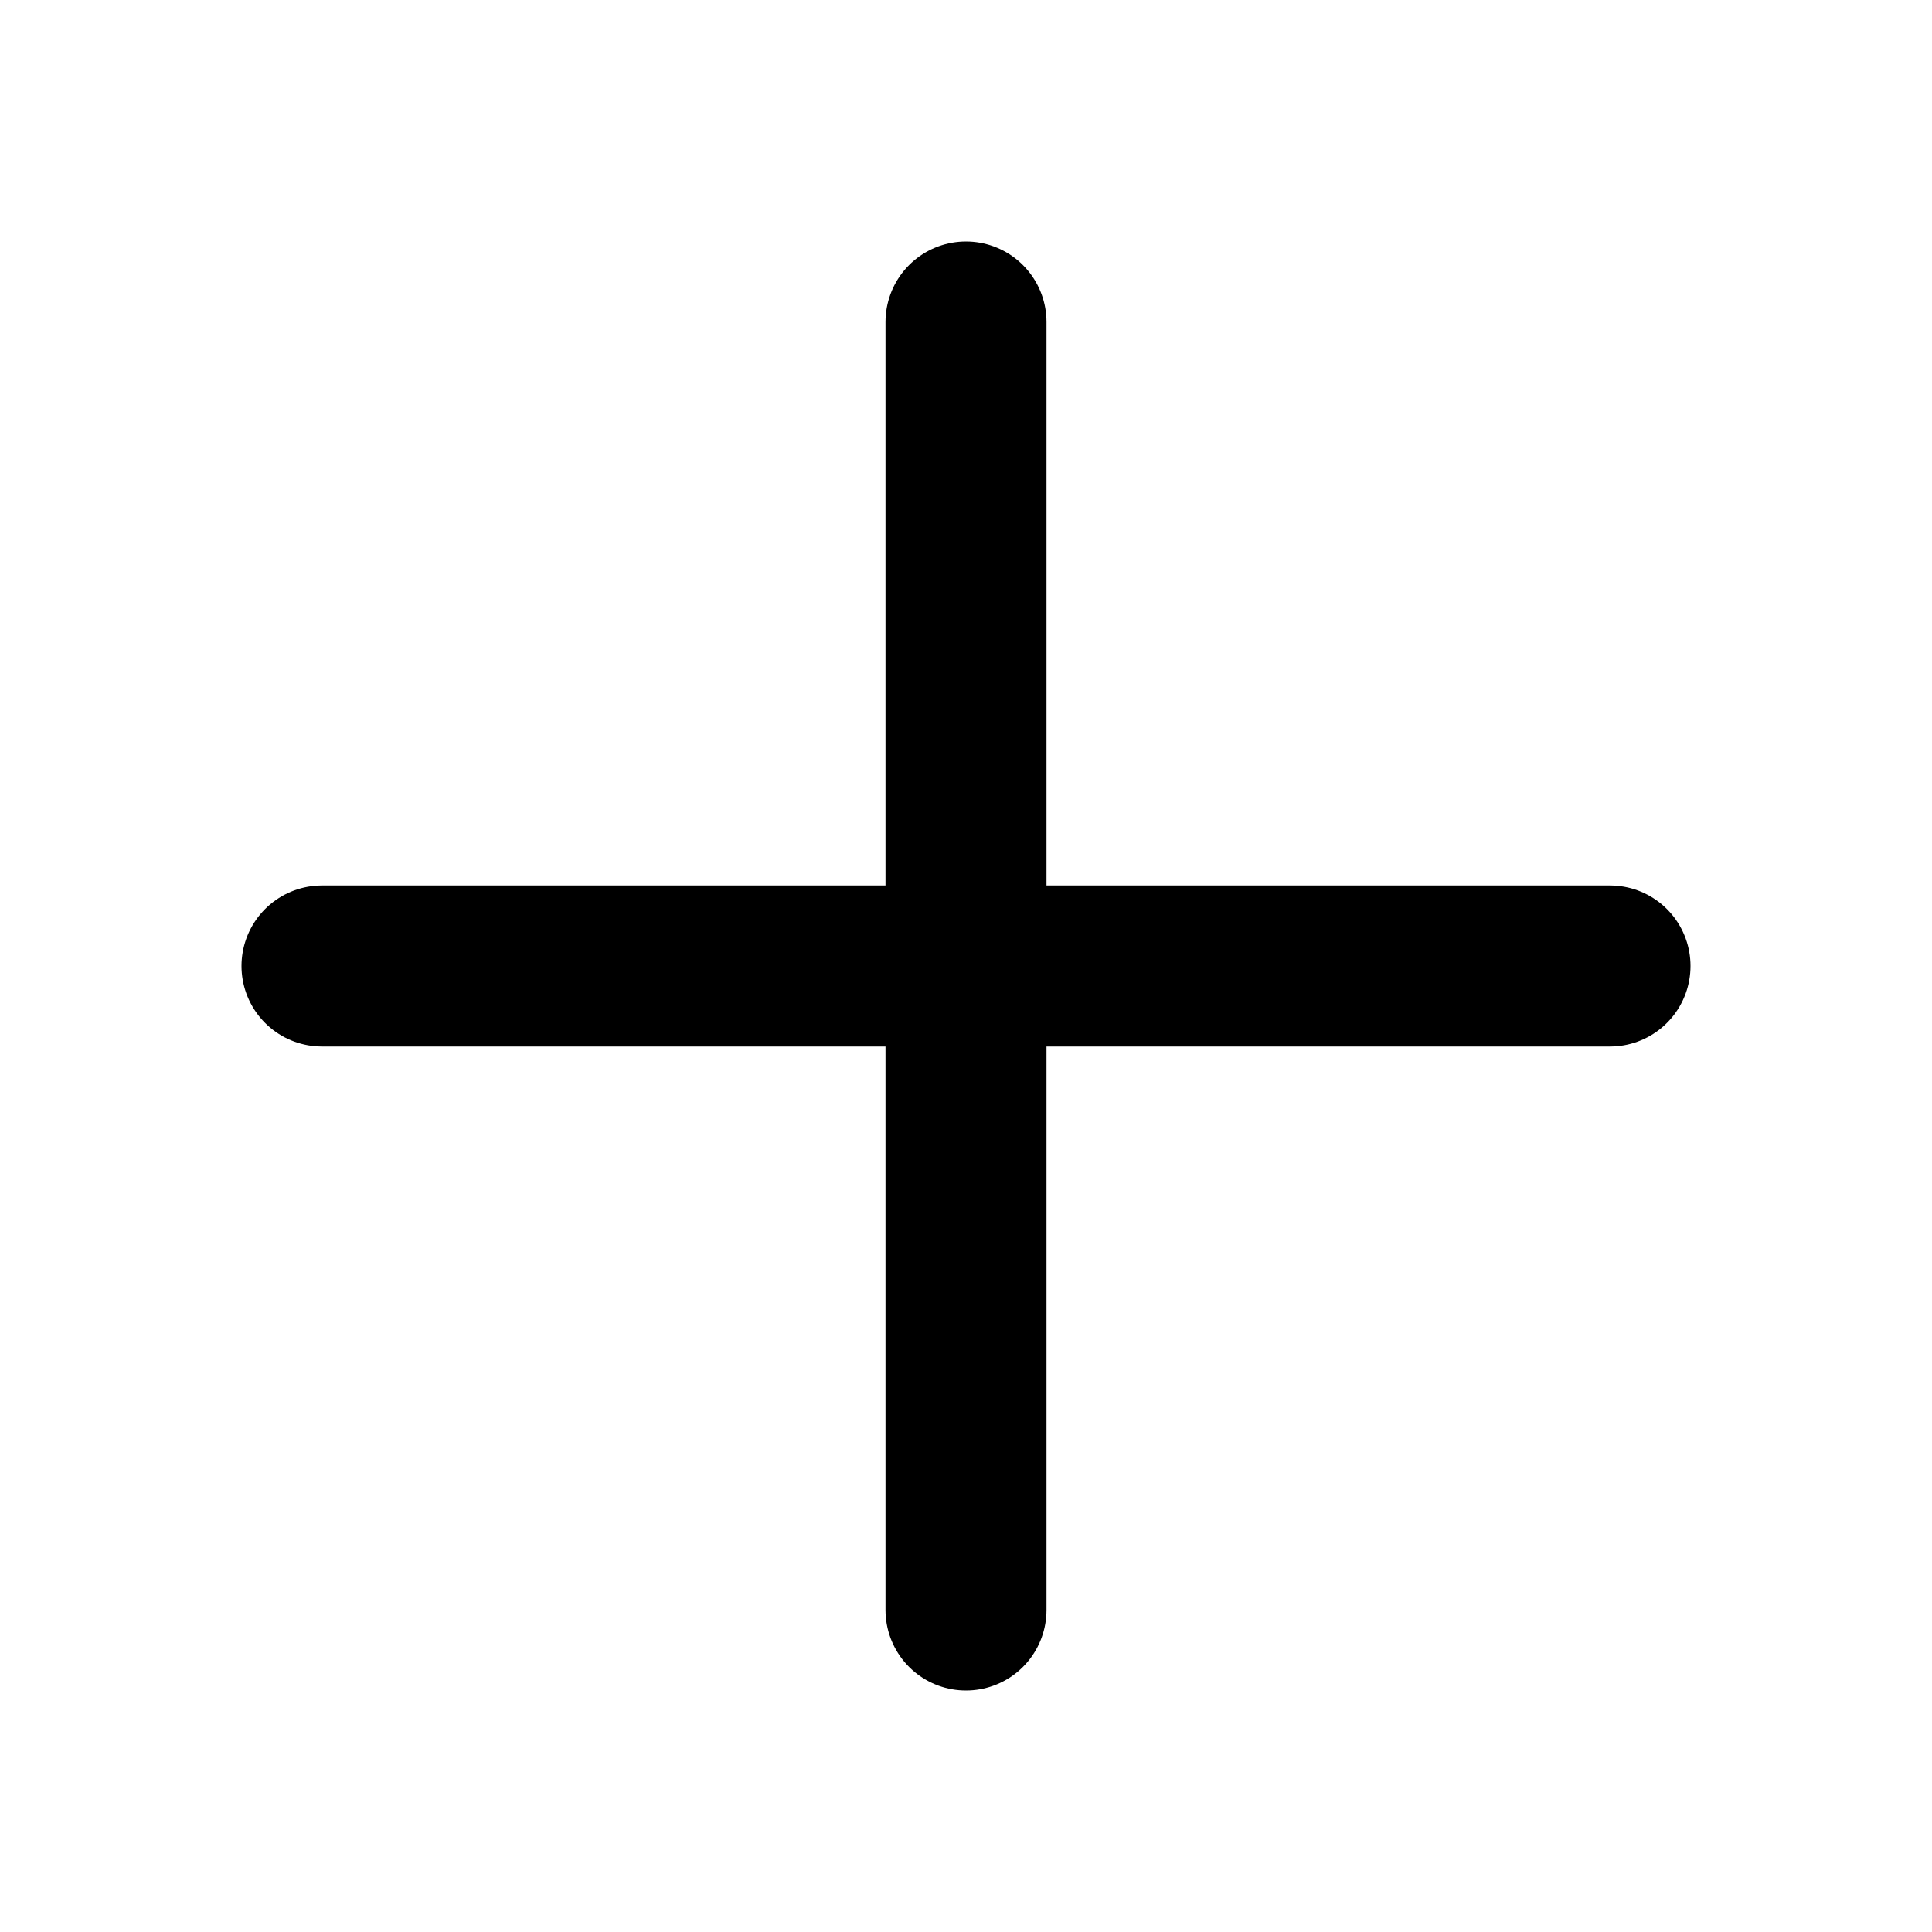
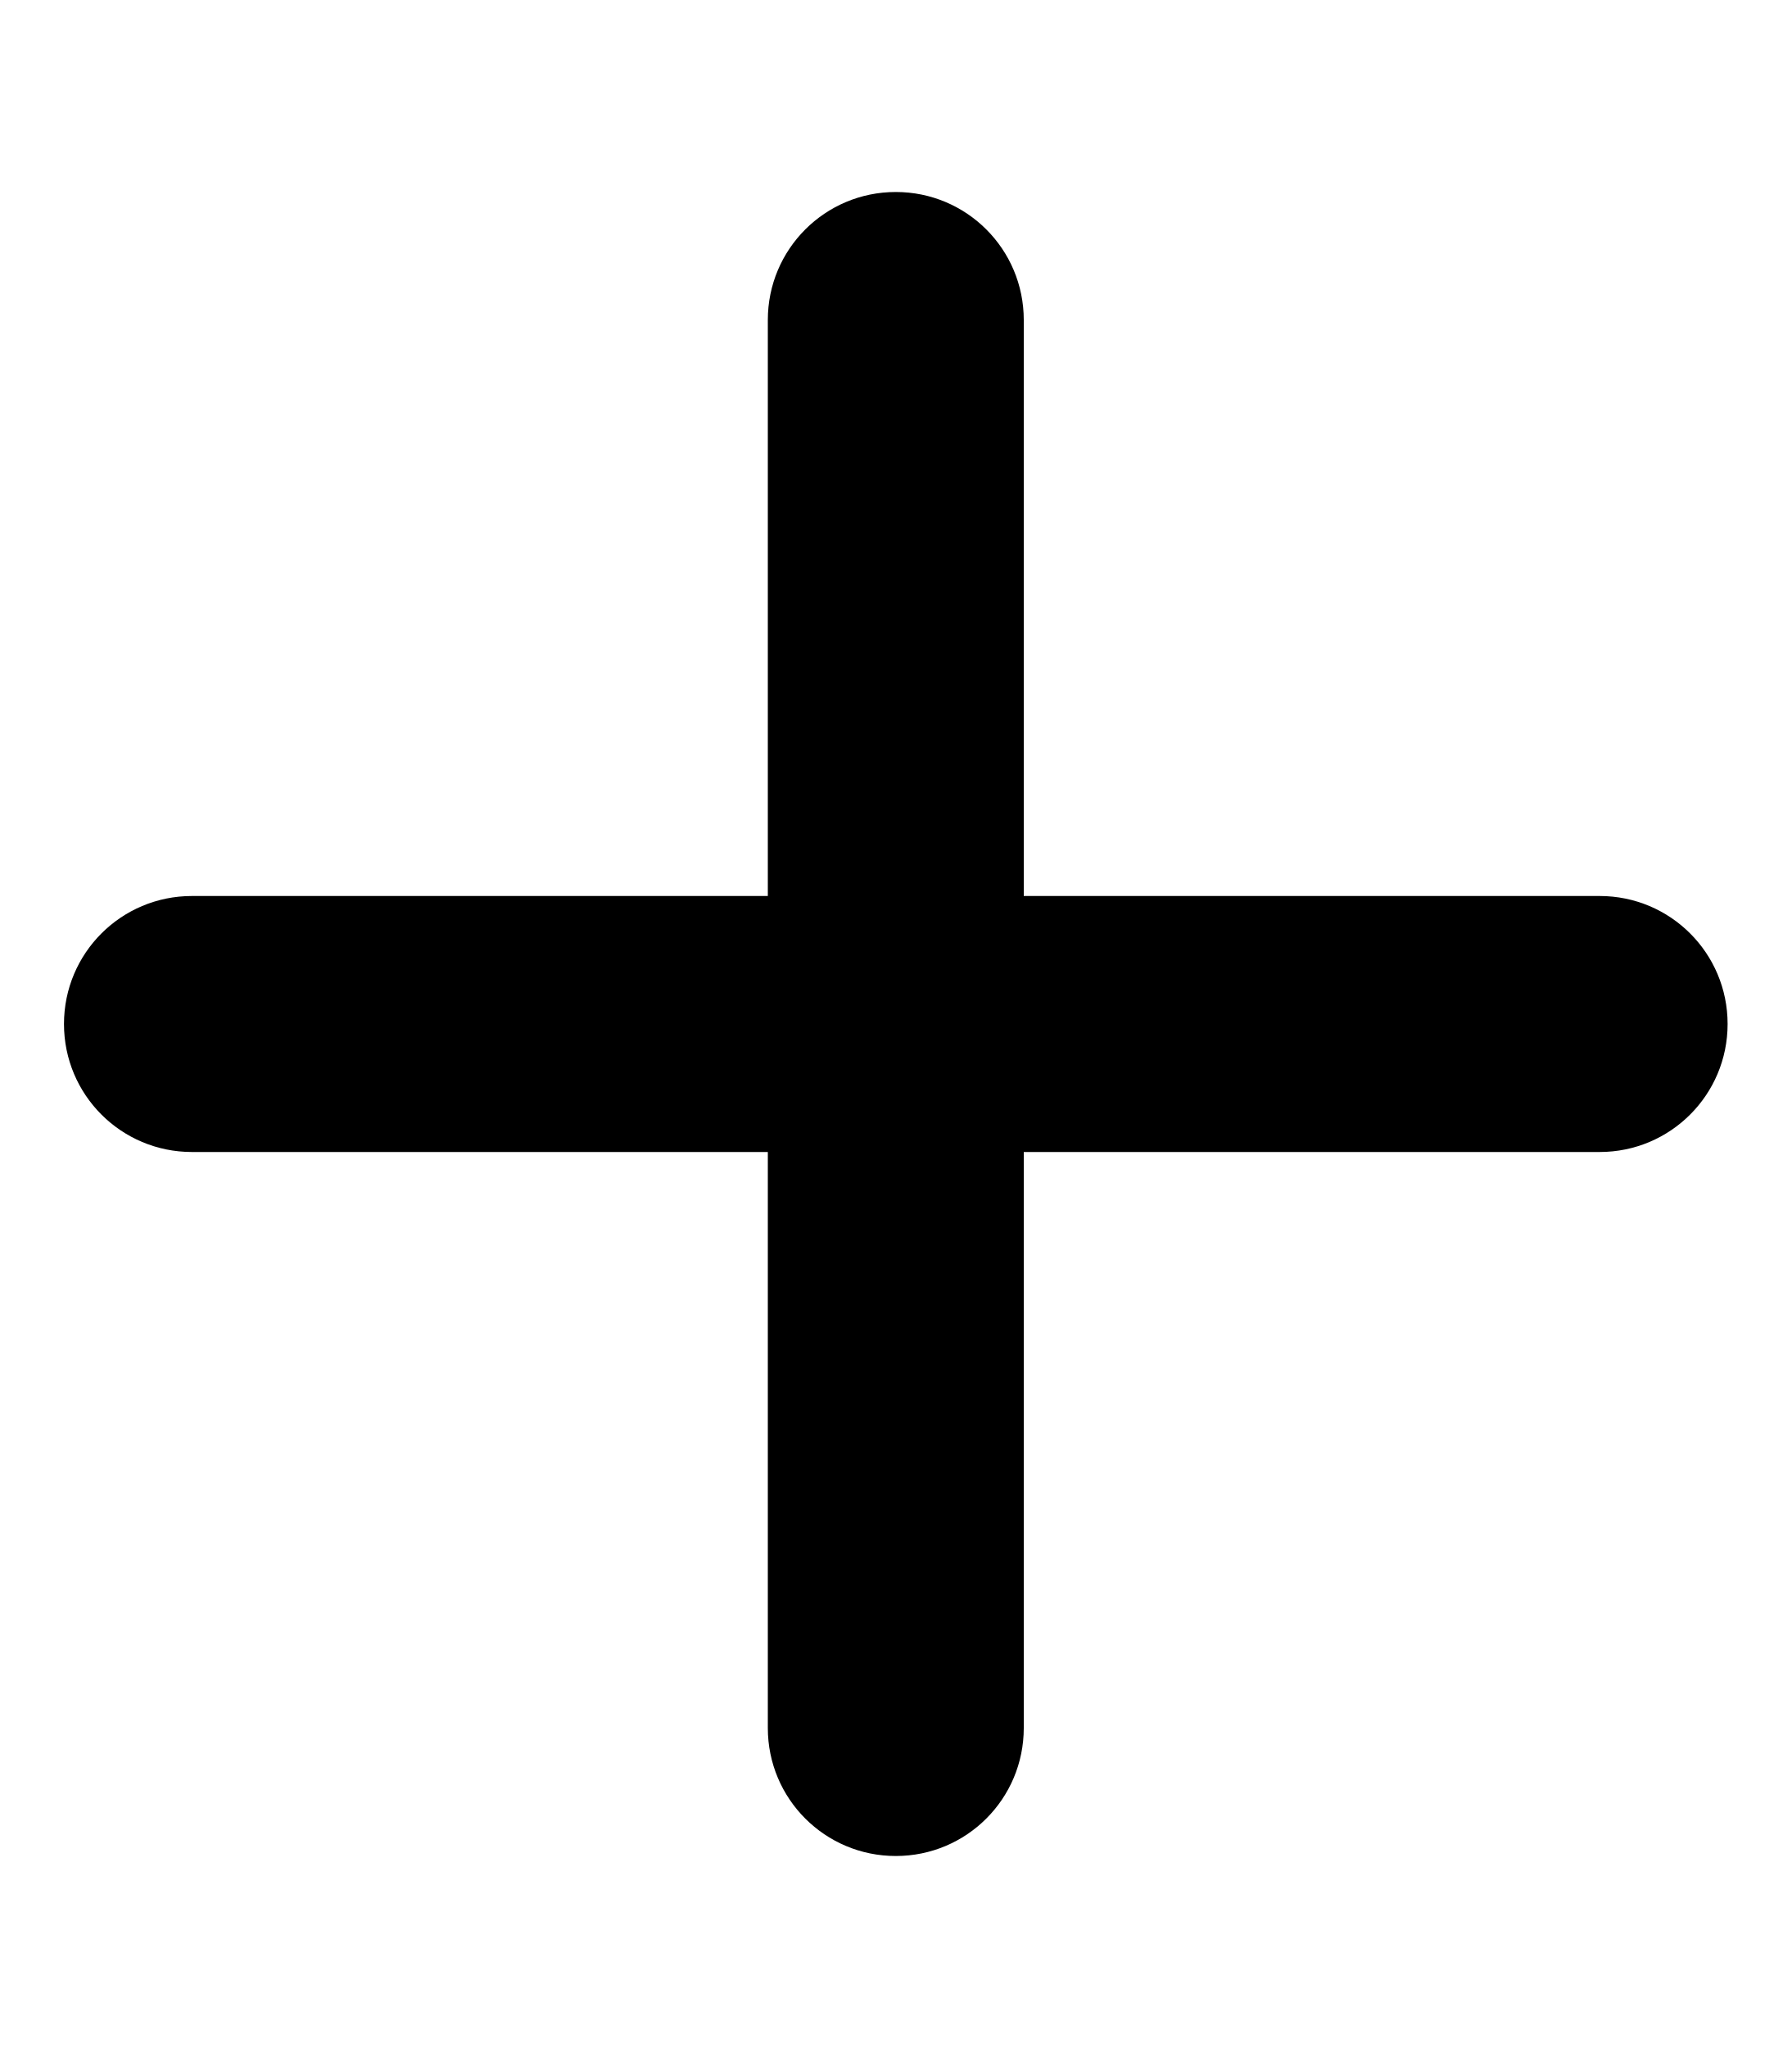
- <svg xmlns="http://www.w3.org/2000/svg" width="800px" height="800px" viewBox="0 0 24 24" fill="none">
-   <path d="M4 12H20M12 4V20" stroke="#000000" stroke-width="2" stroke-linecap="round" stroke-linejoin="round" />
+ <svg xmlns="http://www.w3.org/2000/svg" viewBox="0 0 448 512">
+   <path d="M256 80c0-17.7-14.3-32-32-32s-32 14.3-32 32l0 144L48 224c-17.7 0-32 14.3-32 32s14.3 32 32 32l144 0 0 144c0 17.7 14.3 32 32 32s32-14.3 32-32l0-144 144 0c17.7 0 32-14.3 32-32s-14.3-32-32-32l-144 0 0-144z" />
</svg>
